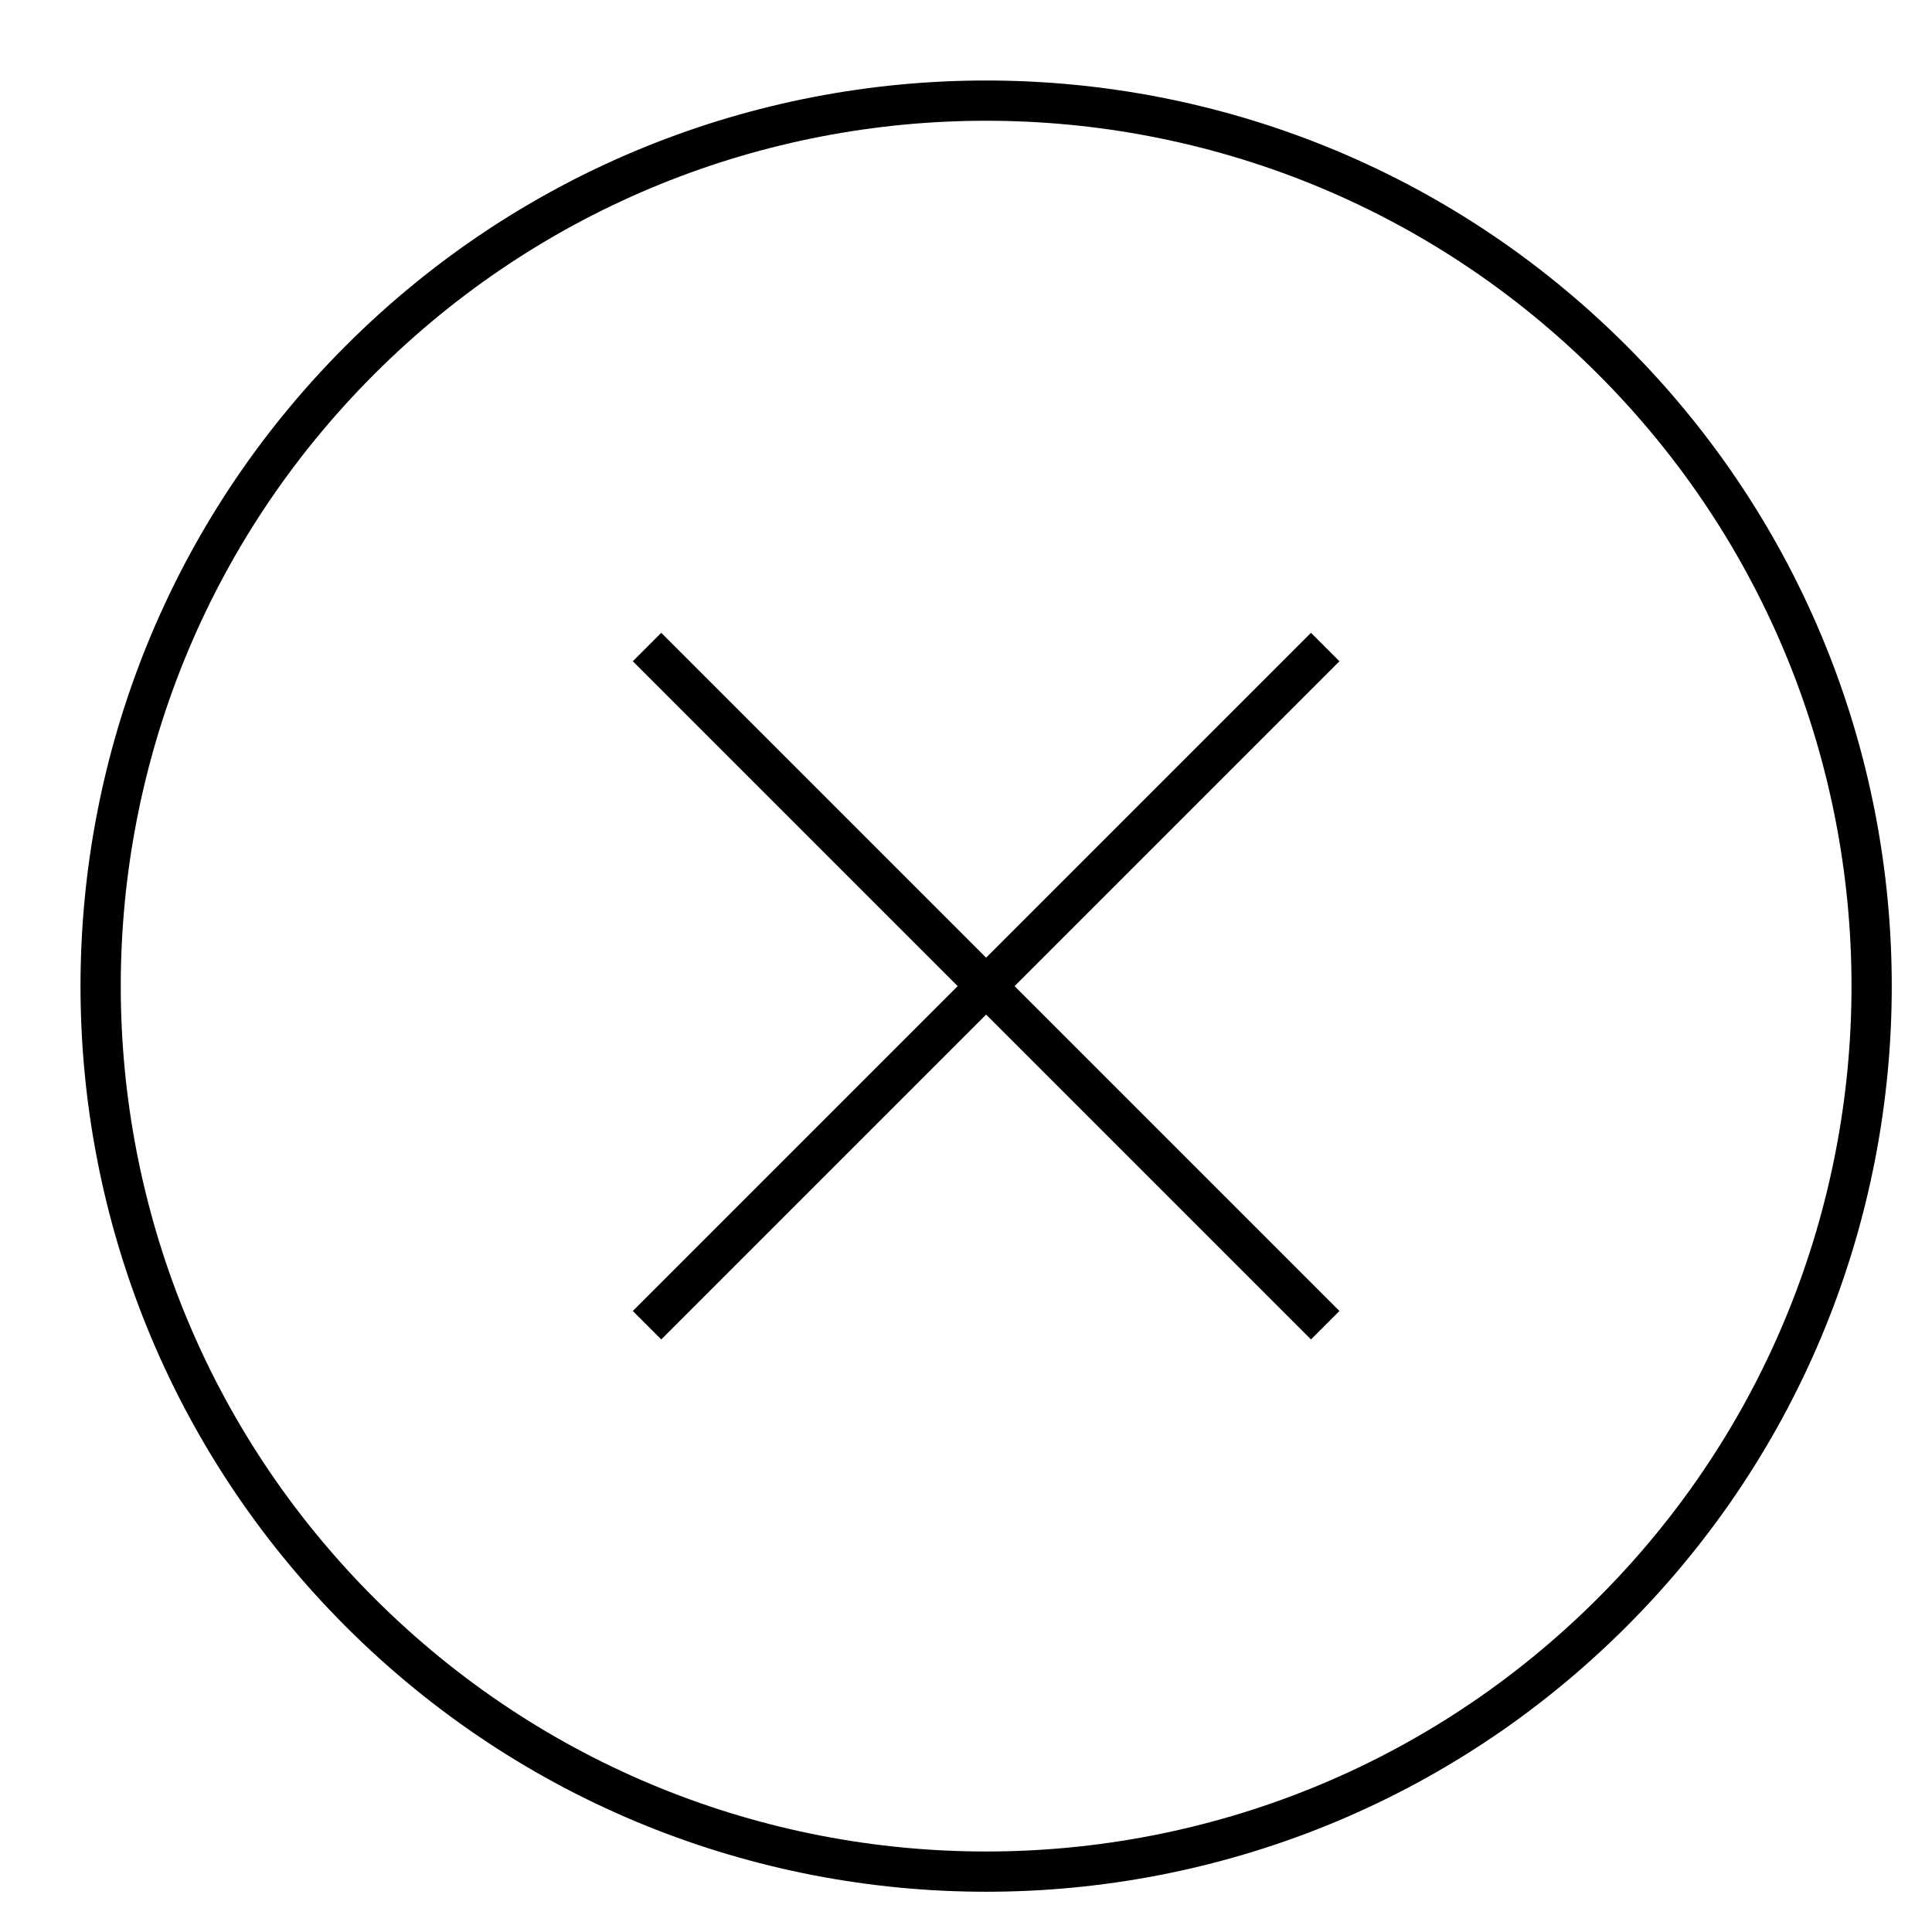
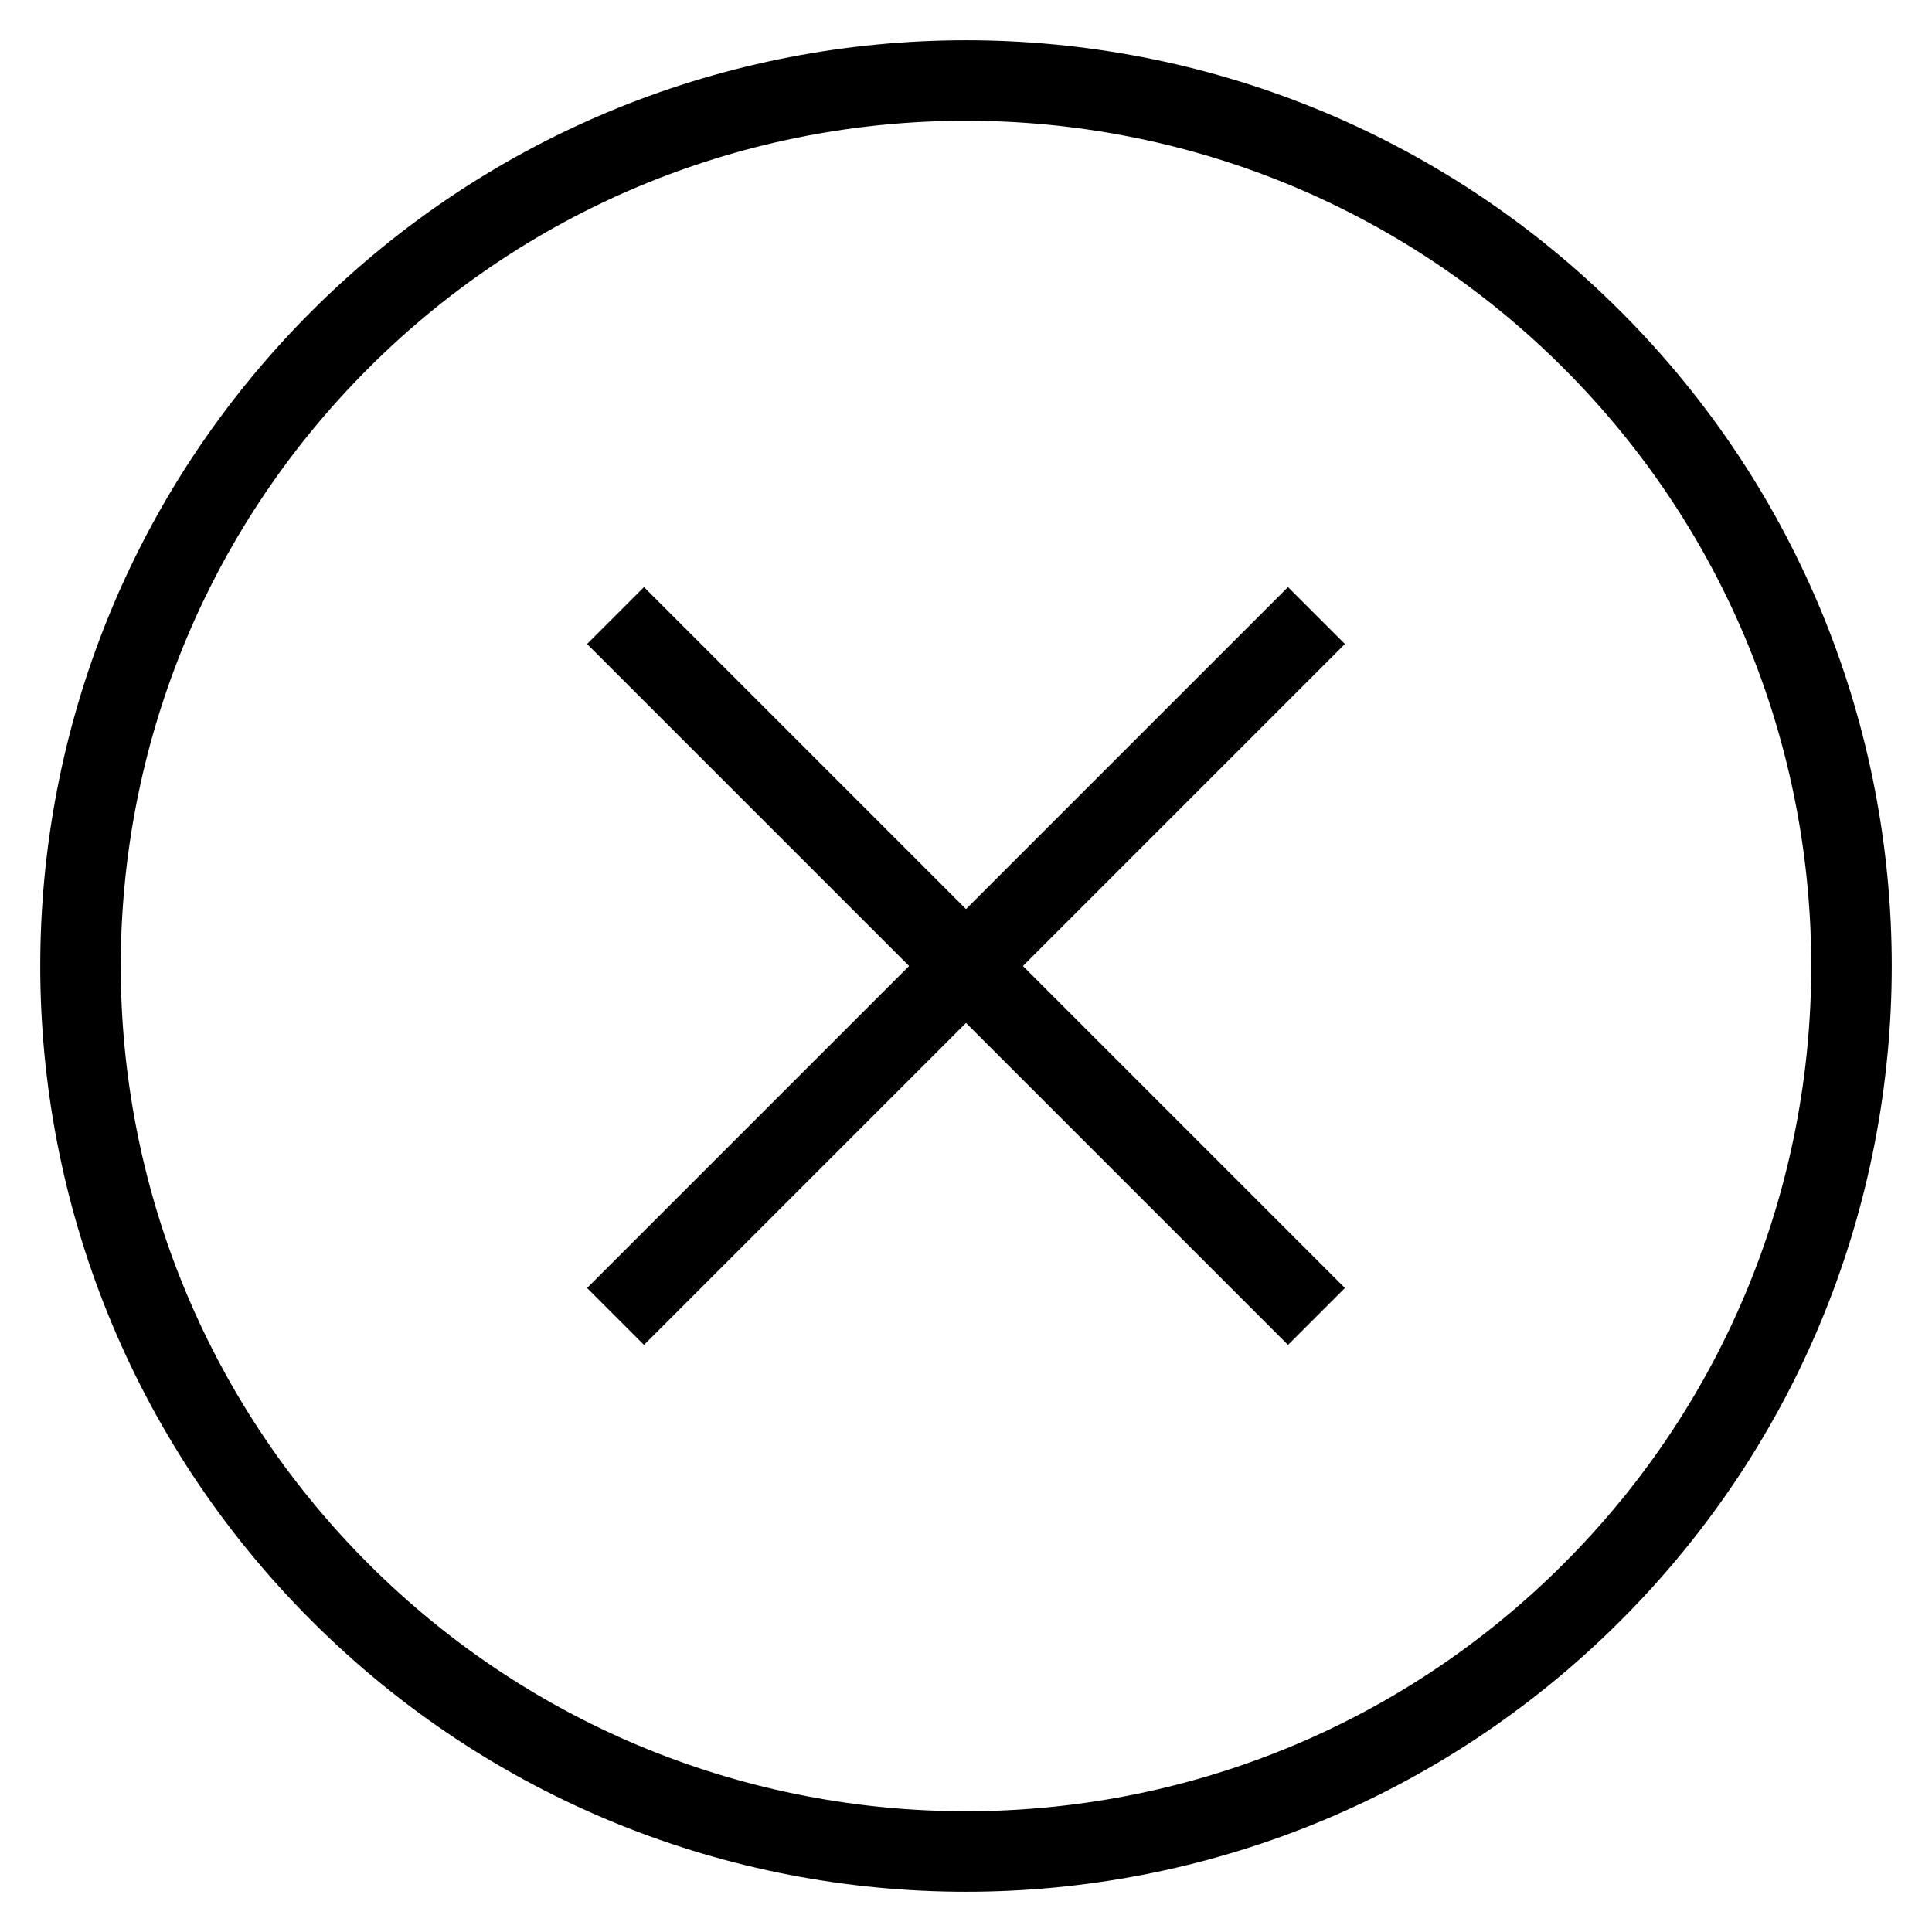
<svg xmlns="http://www.w3.org/2000/svg" id="target" viewBox="0 0 48 48">
-   <line x1="16.429" y1="32.571" x2="32.571" y2="16.429" fill="none" stroke="currentColor" stroke-linecap="square" stroke-linejoin="round" />
-   <line x1="16.429" y1="16.429" x2="32.571" y2="32.571" fill="none" stroke="currentColor" stroke-linecap="square" stroke-linejoin="round" />
-   <circle cx="24.5" cy="24.5" r="22" transform="translate(-10.148 24.5) rotate(-45)" fill="none" stroke="currentColor" stroke-linecap="square" stroke-linejoin="round" />
+   <line x1="16" y1="32" x2="32" y2="16" fill="none" stroke="currentColor" stroke-linecap="square" stroke-linejoin="round" stroke-width="2" />
+   <line x1="16" y1="16" x2="32" y2="32" fill="none" stroke="currentColor" stroke-linecap="square" stroke-linejoin="round" stroke-width="2" />
+   <circle cx="24" cy="24" r="22" transform="translate(-9.941 24) rotate(-45)" fill="none" stroke="currentColor" stroke-linecap="square" stroke-linejoin="round" stroke-width="2" />
</svg>
